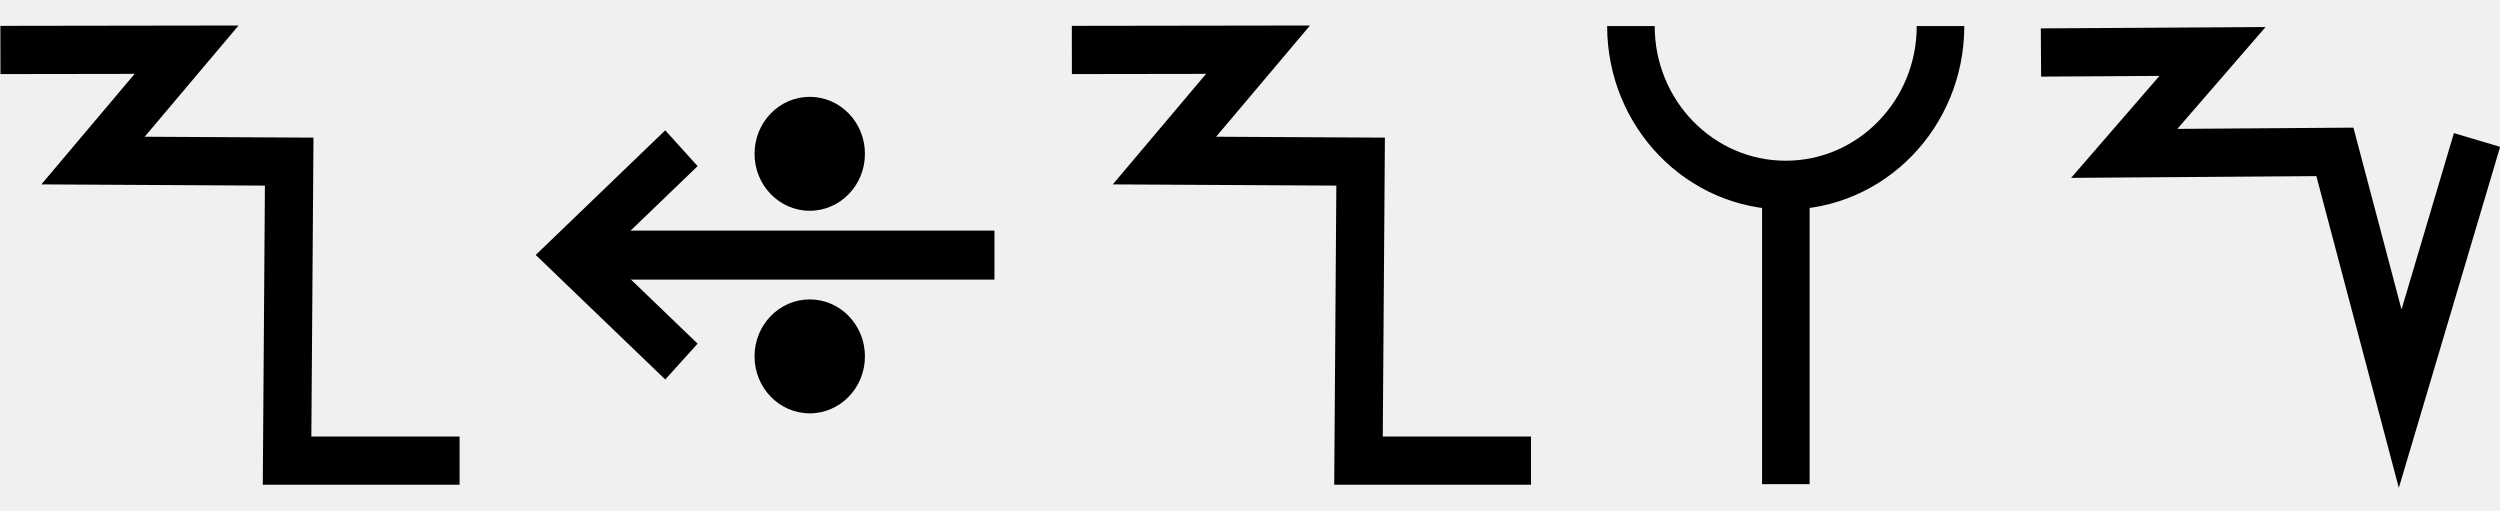
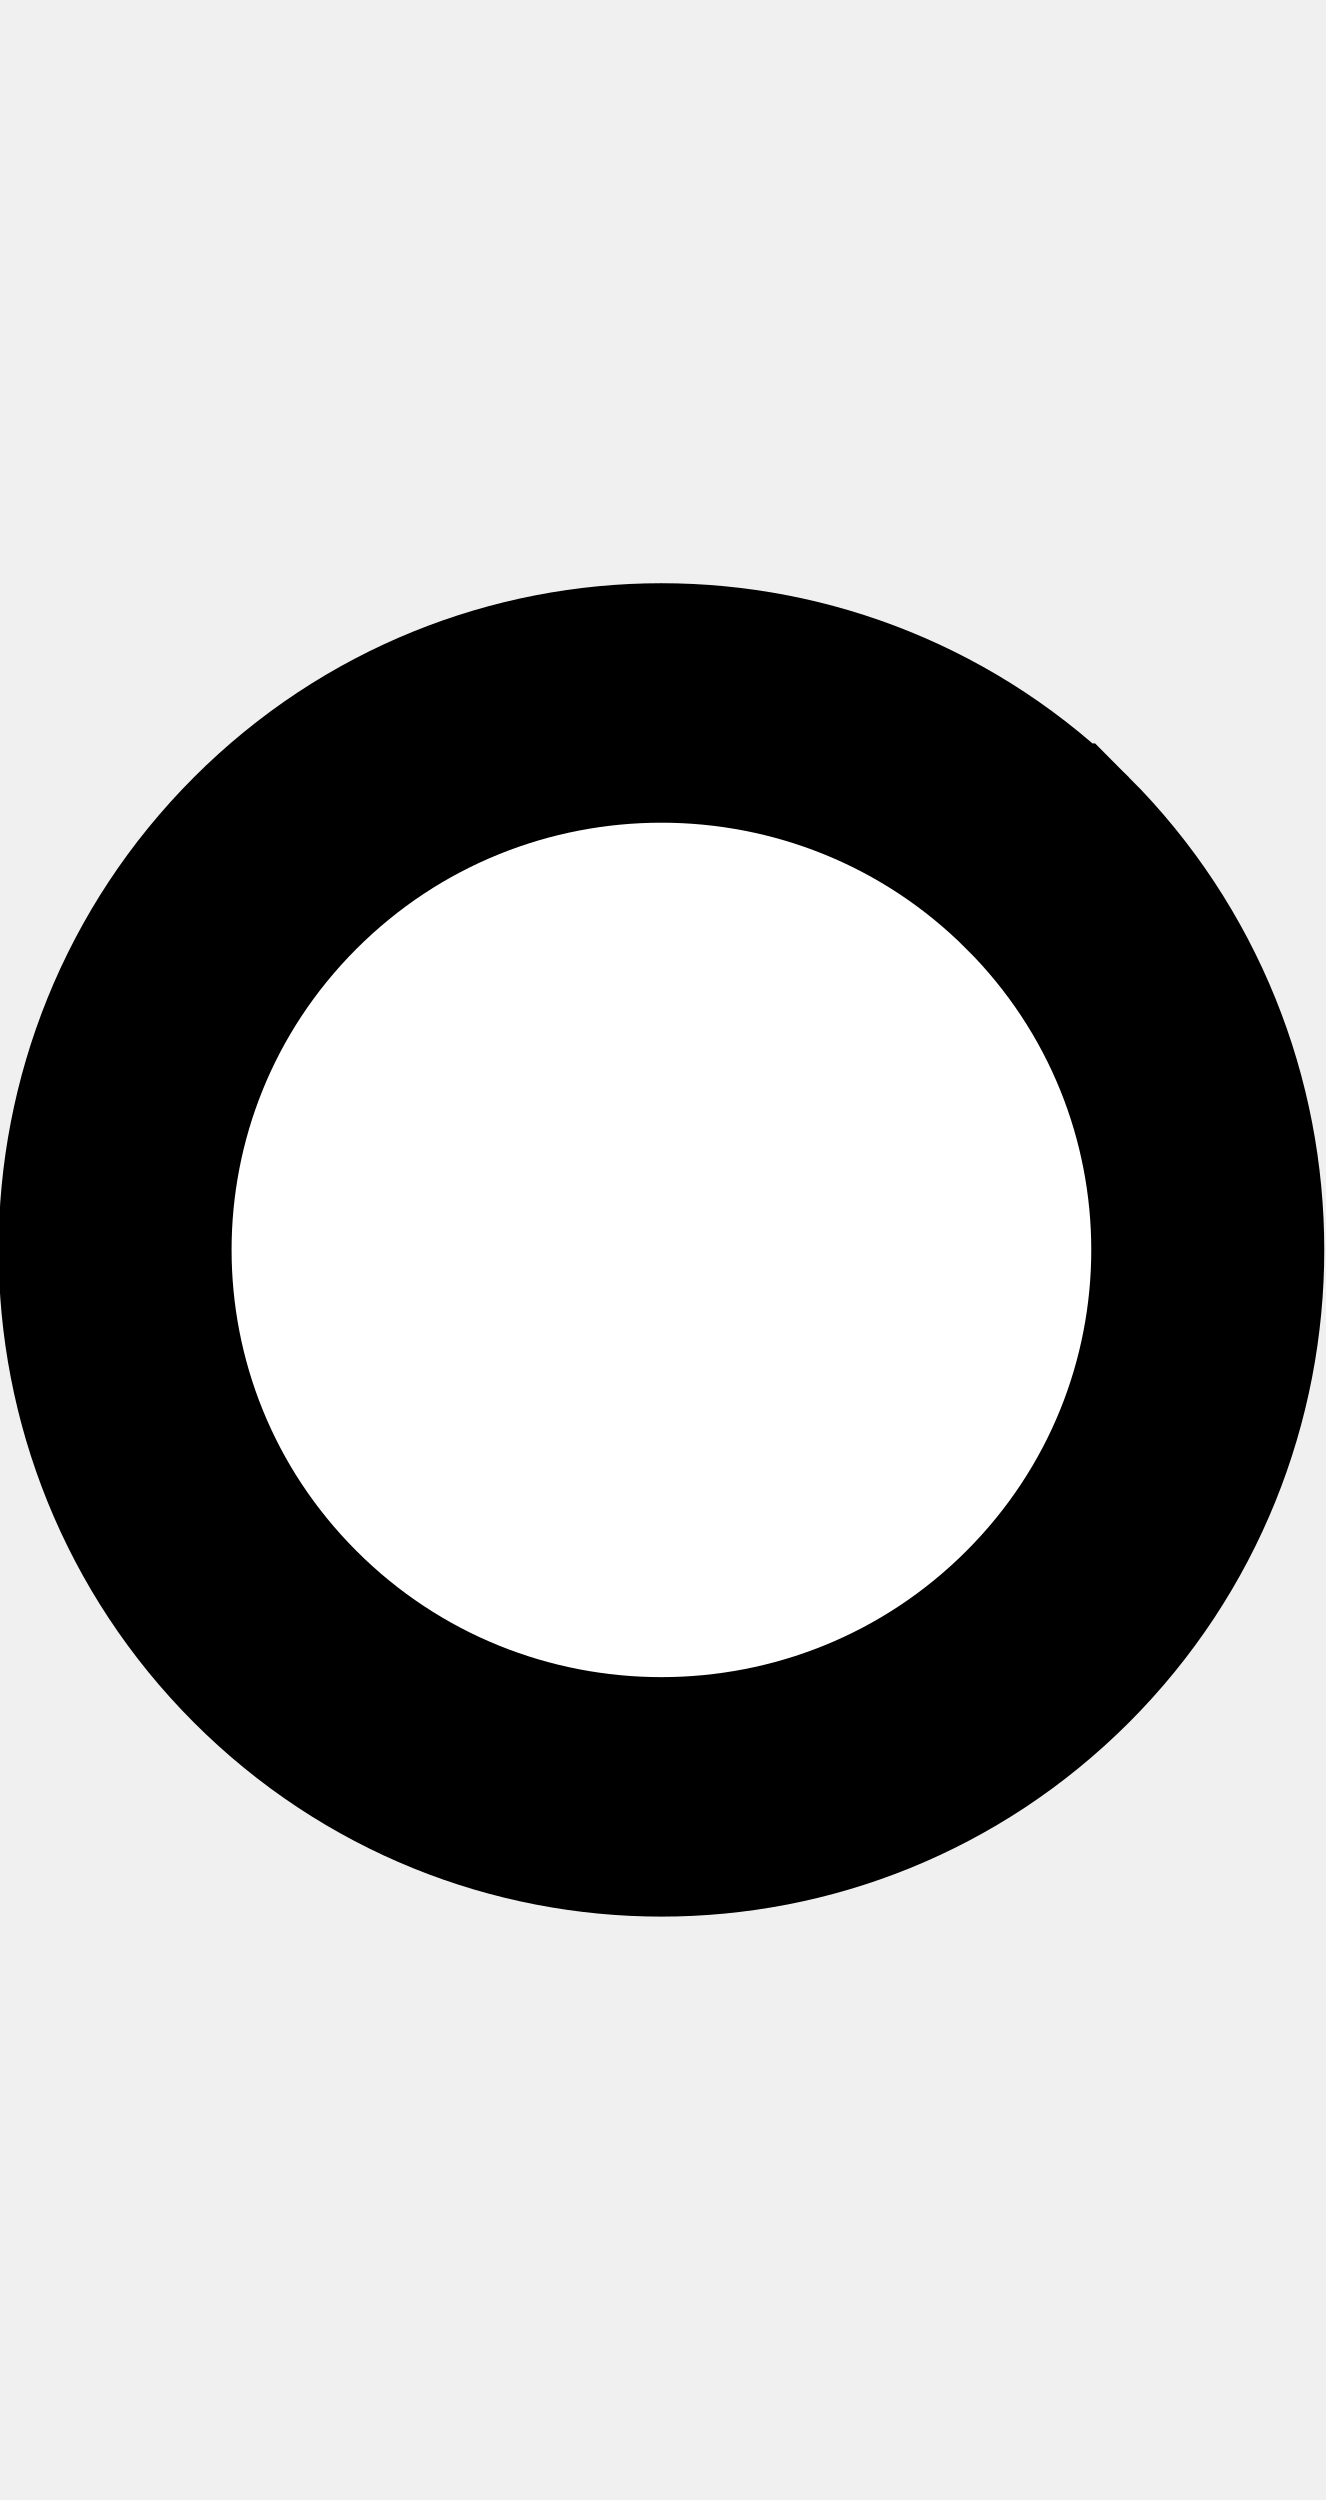
- <svg xmlns="http://www.w3.org/2000/svg" width="98" height="20" viewBox="0 0 98 20" version="1.1" id="svg3807">
+ <svg xmlns="http://www.w3.org/2000/svg" width="10.6" height="20" viewBox="0 0 10.6 20" version="1.1" id="svg3807">
  <g id="layer L1" transform="translate(0,10)">
    <g transform="translate(0,0)">
-       <g id="layer1" transform="translate(0,-291.7083)">
-         <g transform="matrix(1.172932,0,0,-0.9520283,-583.8196,-1486.07)" id="g10351" style="stroke-width:1.788;stroke-miterlimit:4;stroke-dasharray:none">
-           <g transform="matrix(0.9094024,0,0,1.120415,45.09442,226.1223)" id="g10351-0" style="stroke-width:1.789;stroke-miterlimit:4;stroke-dasharray:none">
-             <g id="g2601" transform="matrix(0.8925618,0,0,0.8925266,53.47671,-202.8362)" style="stroke-width:2.005">
-               <g transform="matrix(0.9161032,0,0,-0.9078513,101.9969,-4745.411)" id="g14246" style="stroke-width:2.177;stroke-miterlimit:4;stroke-dasharray:none">
-                 <g transform="matrix(1.222974,0,0,1.234139,-146.3597,738.2648)" id="g14253">
-                   <g transform="translate(-39.3611,1.9848)" id="g14264" style="stroke-width:1.772;stroke-miterlimit:4;stroke-dasharray:none">
-                     <g id="g10359-10-8" transform="matrix(1,0,0,-1,-52.73343,-5050.882)" style="stroke-width:1.772;stroke-miterlimit:4;stroke-dasharray:none">
-                       <path id="path4186-6-7-94-7-8-3-4-0-7-9-3-9-6-6-0-7" d="m 581.888,-1888.493 h -6.34 l 0.078,10.989 -7.209,0.039 3.439,4.074 -6.842,-0.01" style="fill:none;fill-rule:evenodd;stroke:#000000;stroke-width:1.772;stroke-linecap:butt;stroke-linejoin:miter;stroke-miterlimit:4;stroke-dasharray:none;stroke-opacity:1" />
-                     </g>
-                   </g>
-                 </g>
-               </g>
-             </g>
-           </g>
-         </g>
-       </g>
-     </g>
-     <g transform="translate(21,0)">
      <g id="layer1" transform="translate(0,-291.7083)">
        <g transform="matrix(1.172932,0,0,-0.9520283,-583.8196,-1486.07)" id="g10351" style="stroke-width:1.788;stroke-miterlimit:4;stroke-dasharray:none">
          <g transform="matrix(0.9094024,0,0,1.120415,45.09442,226.1223)" id="g10351-0" style="stroke-width:1.789;stroke-miterlimit:4;stroke-dasharray:none">
            <g id="g2601" transform="matrix(0.8925618,0,0,0.8925266,53.47671,-202.8362)" style="stroke-width:2.005">
              <g transform="matrix(0.9161032,0,0,-0.9078513,101.9969,-4745.411)" id="g14246" style="stroke-width:2.177;stroke-miterlimit:4;stroke-dasharray:none">
                <g transform="matrix(1.222974,0,0,1.234139,-146.3597,738.2648)" id="g14253">
                  <g transform="translate(-39.3611,1.9848)" id="g14264" style="stroke-width:1.772;stroke-miterlimit:4;stroke-dasharray:none">
                    <g id="g10359-10-8" transform="matrix(1,0,0,-1,-52.73343,-5050.882)" style="stroke-width:1.772;stroke-miterlimit:4;stroke-dasharray:none">
                      <g transform="matrix(1,0,0,-1,9.453375,-5051.509)" id="g14371">
                        <g id="g10364-8-3" transform="matrix(1,0,0,-1,-48.16121,-5051.049)" />
                        <g transform="translate(-27.1658,1.5491)" id="g14427">
                          <g id="g10367-880-7" transform="matrix(1,0,0,-1,-48.16121,-5051.049)" />
                          <g transform="translate(-45.4538,2.7243)" id="g14438">
                            <g id="g10370-7-5" transform="matrix(1,0,0,-1,-48.16121,-5051.049)" />
                            <g transform="translate(-30.4313,0.6037)" id="g14451">
                              <g id="g12601" style="stroke-width:2.605;stroke-miterlimit:4;stroke-dasharray:none" transform="matrix(0.6486516,0,0,0.7128036,230.9036,-908.8502)">
                                <g style="stroke-width:1.48;stroke-miterlimit:4;stroke-dasharray:none" transform="matrix(1.846011,0,0,-1.679871,592.5355,-3070.463)" id="g4509-93-8">
                                  <g id="g20055" transform="matrix(0.8002002,0,0,0.8223537,5.468814,10.95793)" style="stroke-width:1.824">
                                    <g id="g20314" transform="matrix(0.9998634,0,0,-1,0.00611664,131.9087)" style="stroke-width:1.824">
                                      <g id="g22529" transform="matrix(-1,0,0,1,94.44605,-1.6809064e-6)">
                                        <g id="g22811" transform="matrix(1,0,0,-1,0,132.1269)">
-                                           <g id="g1305">
-                                             <g id="g2215" transform="translate(-4.2196546e-7,9.52066)">
-                                               <g id="layer1-6-3-56-3-8-9" transform="matrix(-0.7177191,0,0,-0.698289,-398.6905,-82.09261)" style="stroke-width:3.789;stroke-miterlimit:4;stroke-dasharray:none">
-                                                 <g transform="matrix(5.820712,0,0,5.820712,-711.3569,-666.8932)" id="g5414-3-0-2-5-3-2" style="stroke-width:3.789">
-                                                   <g transform="matrix(0.2597607,0,0,0.2597607,12.18558,38.7607)" id="g4442-6-1-3-9-93-5-0" style="stroke-width:3.789">
-                                                     <g transform="rotate(180,65.80256,172.9668)" id="g4446-6-9-0-0-1-4-6-2" style="stroke-width:3.789">
-                                                       <g transform="translate(-1.010153,-6.12405)" id="g4404-1-2-4-9-2-1-5-3" style="stroke-width:3.789">
-                                                         <g id="g2346" transform="translate(-4.876876,-21.22961)">
-                                                           <g id="g9900-0-2-1-1-5-0-1-90" transform="matrix(-0.5723425,0,0,-0.5907145,510.7113,-1657.894)" style="stroke-width:2.931;stroke-miterlimit:4;stroke-dasharray:none">
-                                                             <g id="g9907-1-4-0-2-0-3-4-7" transform="translate(354.9676,224.1529)" style="stroke-width:2.931;stroke-miterlimit:4;stroke-dasharray:none">
-                                                               <path transform="matrix(-1,0,0,1,483.4211,17.5)" id="path4186-6-7-9-5-81-3-1-0-4-3-4-9-0-3-6" d="m 150.059,-3408.389 h 25.098" style="fill:none;fill-rule:evenodd;stroke:#000000;stroke-width:2.931;stroke-linecap:butt;stroke-linejoin:miter;stroke-miterlimit:4;stroke-dasharray:none;stroke-opacity:1" />
-                                                               <path transform="matrix(-1,0,0,1,483.4211,17.5)" id="path4186-6-7-9-2-6-2-1-1-25-5-0-7-9-3-7-6" d="m 169.392,-3402.017 6.849,-6.381 -6.849,-6.386" style="fill:none;fill-rule:evenodd;stroke:#000000;stroke-width:2.931;stroke-linecap:butt;stroke-linejoin:miter;stroke-miterlimit:4;stroke-dasharray:none;stroke-opacity:1" />
-                                                               <g id="g9894-1-9-0-8-8-3-2-8" transform="translate(-20.07522,-17.19303)" style="stroke-width:2.931;stroke-miterlimit:4;stroke-dasharray:none">
-                                                                 <circle r="3.409" cy="-3379.757" cx="342.029" id="path3355-3-8-24-5-2-6-9-5-3-0-0-1-0-6-3-3-3-4-3-1-7-3-8-9-3-4-6-6-5-2-2-9-1-4-6-0-7-7-77" style="fill:#000000;fill-opacity:1;fill-rule:evenodd;stroke:none;stroke-width:2.931;stroke-linecap:butt;stroke-linejoin:miter;stroke-miterlimit:4;stroke-dasharray:none;stroke-opacity:1" />
-                                                                 <circle r="3.409" cy="-3367.635" cx="342.029" id="path3355-3-8-9-3-1-1-1-5-5-4-2-3-8-4-5-1-2-1-9-6-2-0-9-8-5-3-9-0-79-0-6-19-7-2-5-3-2-9-3-6" style="fill:#000000;fill-opacity:1;fill-rule:evenodd;stroke:none;stroke-width:2.931;stroke-linecap:butt;stroke-linejoin:miter;stroke-miterlimit:4;stroke-dasharray:none;stroke-opacity:1" />
-                                                               </g>
-                                                             </g>
-                                                           </g>
-                                                         </g>
-                                                       </g>
-                                                     </g>
-                                                   </g>
-                                                 </g>
-                                               </g>
-                                             </g>
-                                           </g>
+                                           <path style="fill:#ffffff;fill-opacity:1;fill-rule:evenodd;stroke:#000000;stroke-width:1.824;stroke-linecap:butt;stroke-linejoin:miter;stroke-miterlimit:4;stroke-dasharray:none;stroke-opacity:1" d="m 47.844,69.01 a 4.277,4.166 0 0 1 1.25e-4,-5.892 4.277,4.166 0 0 1 6.048,0 4.277,4.166 0 0 1 1.24e-4,5.892 4.277,4.166 0 0 1 -6.048,0 z" id="path3355-32-59-4-94-6-5-9-6-1-3" />
                                        </g>
                                      </g>
                                    </g>
                                  </g>
                                </g>
                              </g>
                            </g>
                          </g>
                        </g>
                      </g>
                    </g>
                  </g>
                </g>
              </g>
            </g>
          </g>
        </g>
      </g>
    </g>
-     <g transform="translate(42,0)">
-       <g id="layer1" transform="translate(0,-291.7083)">
-         <g transform="matrix(1.172932,0,0,-0.9520283,-583.8196,-1486.07)" id="g10351" style="stroke-width:1.788;stroke-miterlimit:4;stroke-dasharray:none">
-           <g transform="matrix(0.9094024,0,0,1.120415,45.09442,226.1223)" id="g10351-0" style="stroke-width:1.789;stroke-miterlimit:4;stroke-dasharray:none">
-             <g id="g2601" transform="matrix(0.8925618,0,0,0.8925266,53.47671,-202.8362)" style="stroke-width:2.005">
-               <g transform="matrix(0.9161032,0,0,-0.9078513,101.9969,-4745.411)" id="g14246" style="stroke-width:2.177;stroke-miterlimit:4;stroke-dasharray:none">
-                 <g transform="matrix(1.222974,0,0,1.234139,-146.3597,738.2648)" id="g14253">
-                   <g transform="translate(-39.3611,1.9848)" id="g14264" style="stroke-width:1.772;stroke-miterlimit:4;stroke-dasharray:none">
-                     <g id="g10359-10-8" transform="matrix(1,0,0,-1,-52.73343,-5050.882)" style="stroke-width:1.772;stroke-miterlimit:4;stroke-dasharray:none">
-                       <path id="path4186-6-7-94-7-8-3-4-0-7-9-3-9-6-6-0-7" d="m 581.888,-1888.493 h -6.34 l 0.078,10.989 -7.209,0.039 3.439,4.074 -6.842,-0.01" style="fill:none;fill-rule:evenodd;stroke:#000000;stroke-width:1.772;stroke-linecap:butt;stroke-linejoin:miter;stroke-miterlimit:4;stroke-dasharray:none;stroke-opacity:1" />
-                     </g>
-                   </g>
-                 </g>
-               </g>
-             </g>
-           </g>
-         </g>
-       </g>
-     </g>
-     <g transform="translate(63,0)">
-       <g id="layer1" transform="translate(0,-291.7083)">
-         <g transform="matrix(1.172932,0,0,-0.9520283,-583.8196,-1486.07)" id="g10351" style="stroke-width:1.788;stroke-miterlimit:4;stroke-dasharray:none">
-           <g transform="matrix(0.9094024,0,0,1.120415,45.09442,226.1223)" id="g10351-0" style="stroke-width:1.789;stroke-miterlimit:4;stroke-dasharray:none">
-             <g id="g2601" transform="matrix(0.8925618,0,0,0.8925266,53.47671,-202.8362)" style="stroke-width:2.005">
-               <g transform="matrix(0.9161032,0,0,-0.9078513,101.9969,-4745.411)" id="g14246" style="stroke-width:2.177;stroke-miterlimit:4;stroke-dasharray:none">
-                 <g transform="matrix(1.222974,0,0,1.234139,-146.3597,738.2648)" id="g14253">
-                   <g transform="translate(-39.3611,1.9848)" id="g14264" style="stroke-width:1.772;stroke-miterlimit:4;stroke-dasharray:none">
-                     <g id="g10359-10-8" transform="matrix(1,0,0,-1,-52.73343,-5050.882)" style="stroke-width:1.772;stroke-miterlimit:4;stroke-dasharray:none">
-                       <g transform="matrix(1,0,0,-1,9.453375,-5051.509)" id="g14371">
-                         <g id="g10364-8-3" transform="matrix(1,0,0,-1,-48.16121,-5051.049)" />
-                         <g transform="translate(-27.1658,1.5491)" id="g14427">
-                           <g id="g10367-880-7" transform="matrix(1,0,0,-1,-48.16121,-5051.049)" />
-                           <g transform="translate(-45.4538,2.7243)" id="g14438">
-                             <g id="g10370-7-5" transform="matrix(1,0,0,-1,-48.16121,-5051.049)" />
-                             <g transform="translate(-30.4313,0.6037)" id="g14451">
-                               <g id="g12601" style="stroke-width:2.605;stroke-miterlimit:4;stroke-dasharray:none" transform="matrix(0.6486516,0,0,0.7128036,230.9036,-908.8502)">
-                                 <g style="stroke-width:1.48;stroke-miterlimit:4;stroke-dasharray:none" transform="matrix(1.846011,0,0,-1.679871,592.5355,-3070.463)" id="g4509-93-8">
-                                   <g id="g20055" transform="matrix(0.8002002,0,0,0.8223537,5.468814,10.95793)" style="stroke-width:1.824">
-                                     <g id="g20314" transform="matrix(0.9998634,0,0,1,0.00611664,-0.218186)" style="stroke-width:1.824">
-                                       <path style="fill:none;fill-rule:evenodd;stroke:#000000;stroke-width:1.824;stroke-linecap:butt;stroke-linejoin:miter;stroke-miterlimit:4;stroke-dasharray:none;stroke-opacity:1" d="m 39.312,74.612 c 0,-3.279 2.658,-5.938 5.938,-5.938 3.279,0 5.938,2.658 5.938,5.938" id="path3355-7-7-8-27" />
-                                       <path style="fill:none;fill-rule:evenodd;stroke:#000000;stroke-width:1.824;stroke-linecap:butt;stroke-linejoin:miter;stroke-miterlimit:4;stroke-dasharray:none;stroke-opacity:1" d="M 45.255,57.515 V 68.398" id="path4186-6-7-5-4-9-2" />
-                                     </g>
-                                   </g>
-                                 </g>
-                               </g>
-                             </g>
-                           </g>
-                         </g>
-                       </g>
-                     </g>
-                   </g>
-                 </g>
-               </g>
-             </g>
-           </g>
-         </g>
-       </g>
-     </g>
-     <g transform="translate(80,0)">
-       <g id="layer1" transform="translate(0,-291.7083)">
-         <g transform="matrix(1.172932,0,0,-0.9520283,-583.8196,-1486.07)" id="g10351" style="stroke-width:1.788;stroke-miterlimit:4;stroke-dasharray:none">
-           <g transform="matrix(0.9094024,0,0,1.120415,45.09442,226.1223)" id="g10351-0" style="stroke-width:1.789;stroke-miterlimit:4;stroke-dasharray:none">
-             <g id="g2601" transform="matrix(0.8925618,0,0,0.8925266,53.47671,-202.8362)" style="stroke-width:2.005">
-               <g transform="matrix(0.9161032,0,0,-0.9078513,101.9969,-4745.411)" id="g14246" style="stroke-width:2.177;stroke-miterlimit:4;stroke-dasharray:none">
-                 <g transform="matrix(1.222974,0,0,1.234139,-146.3597,738.2648)" id="g14253">
-                   <g id="g10356-8-4" transform="matrix(1,0,0,-1,-52.77486,-5050.799)">
-                     <path id="path4186-6-7-94-7-8-3-4-9-6-9-9-8-7-3-2-2-8" d="m 541.709,-1878.611 -2.824,-9.507 -2.399,9.07 -7.742,-0.055 3.244,3.745 -6.304,-0.038" style="fill:none;fill-rule:evenodd;stroke:#000000;stroke-width:1.772;stroke-linecap:butt;stroke-linejoin:miter;stroke-miterlimit:4;stroke-dasharray:none;stroke-opacity:1" />
-                   </g>
-                 </g>
-               </g>
-             </g>
-           </g>
-         </g>
-       </g>
-     </g>
  </g>
</svg>
